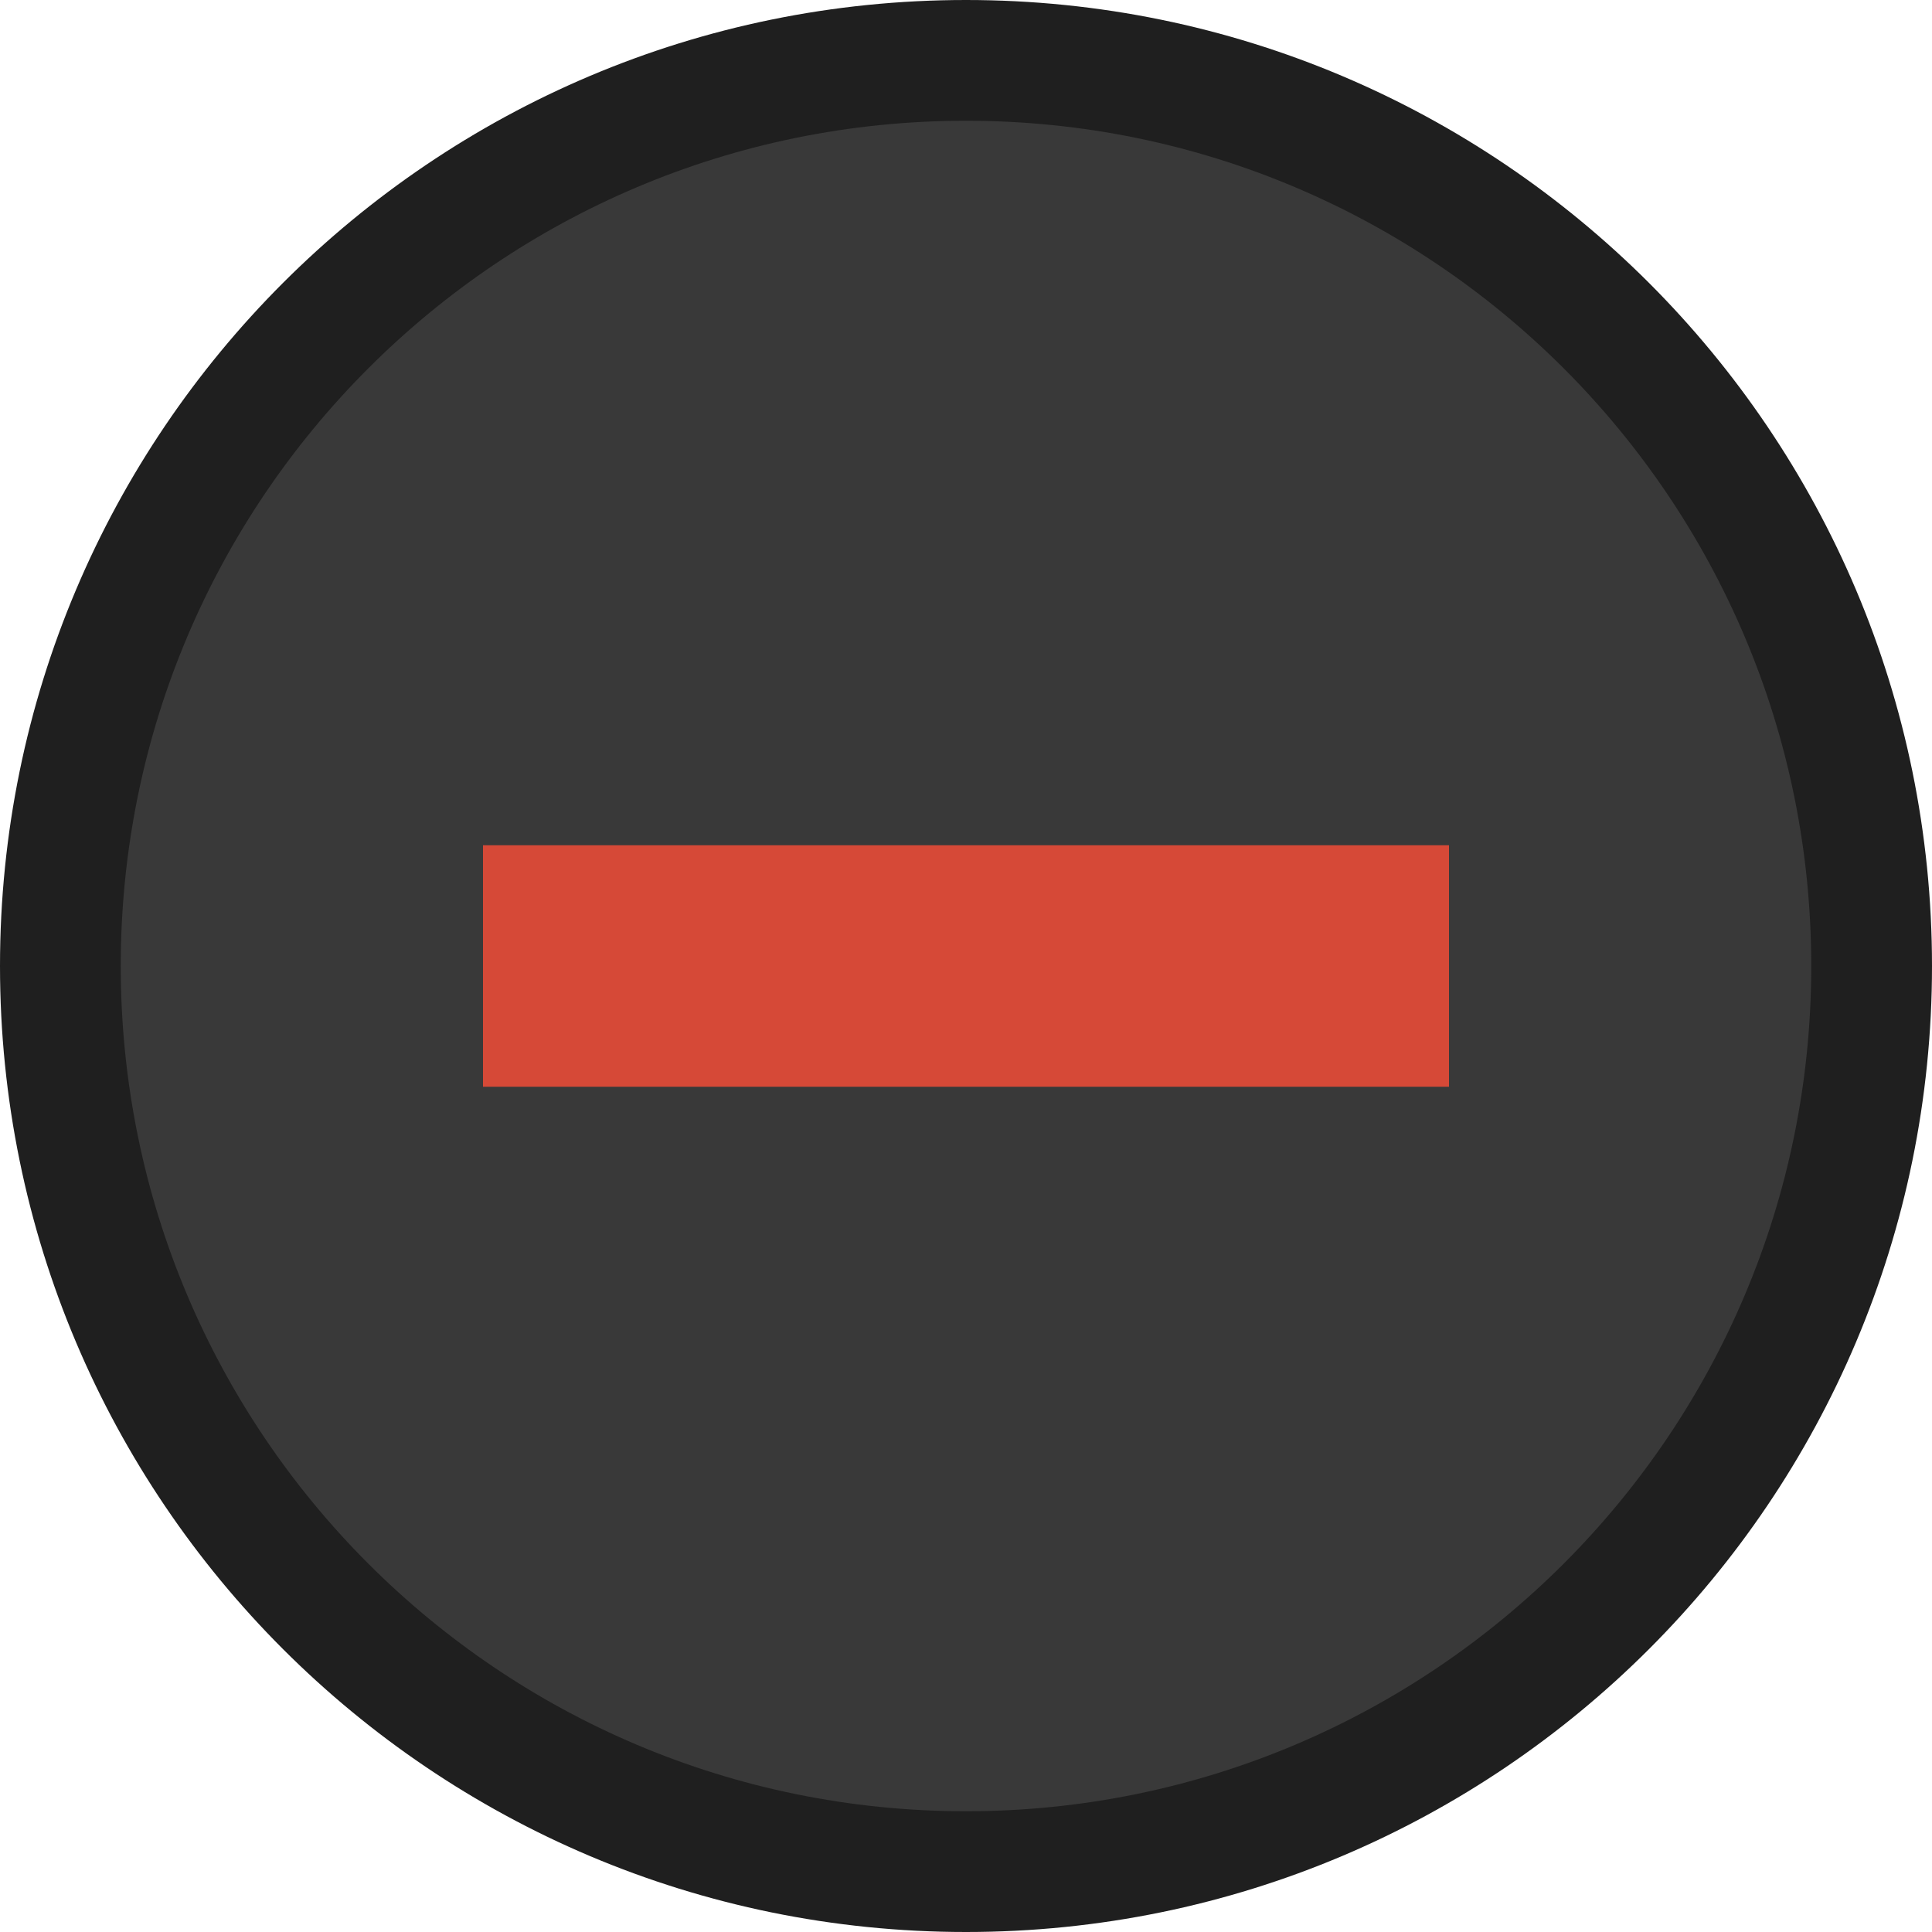
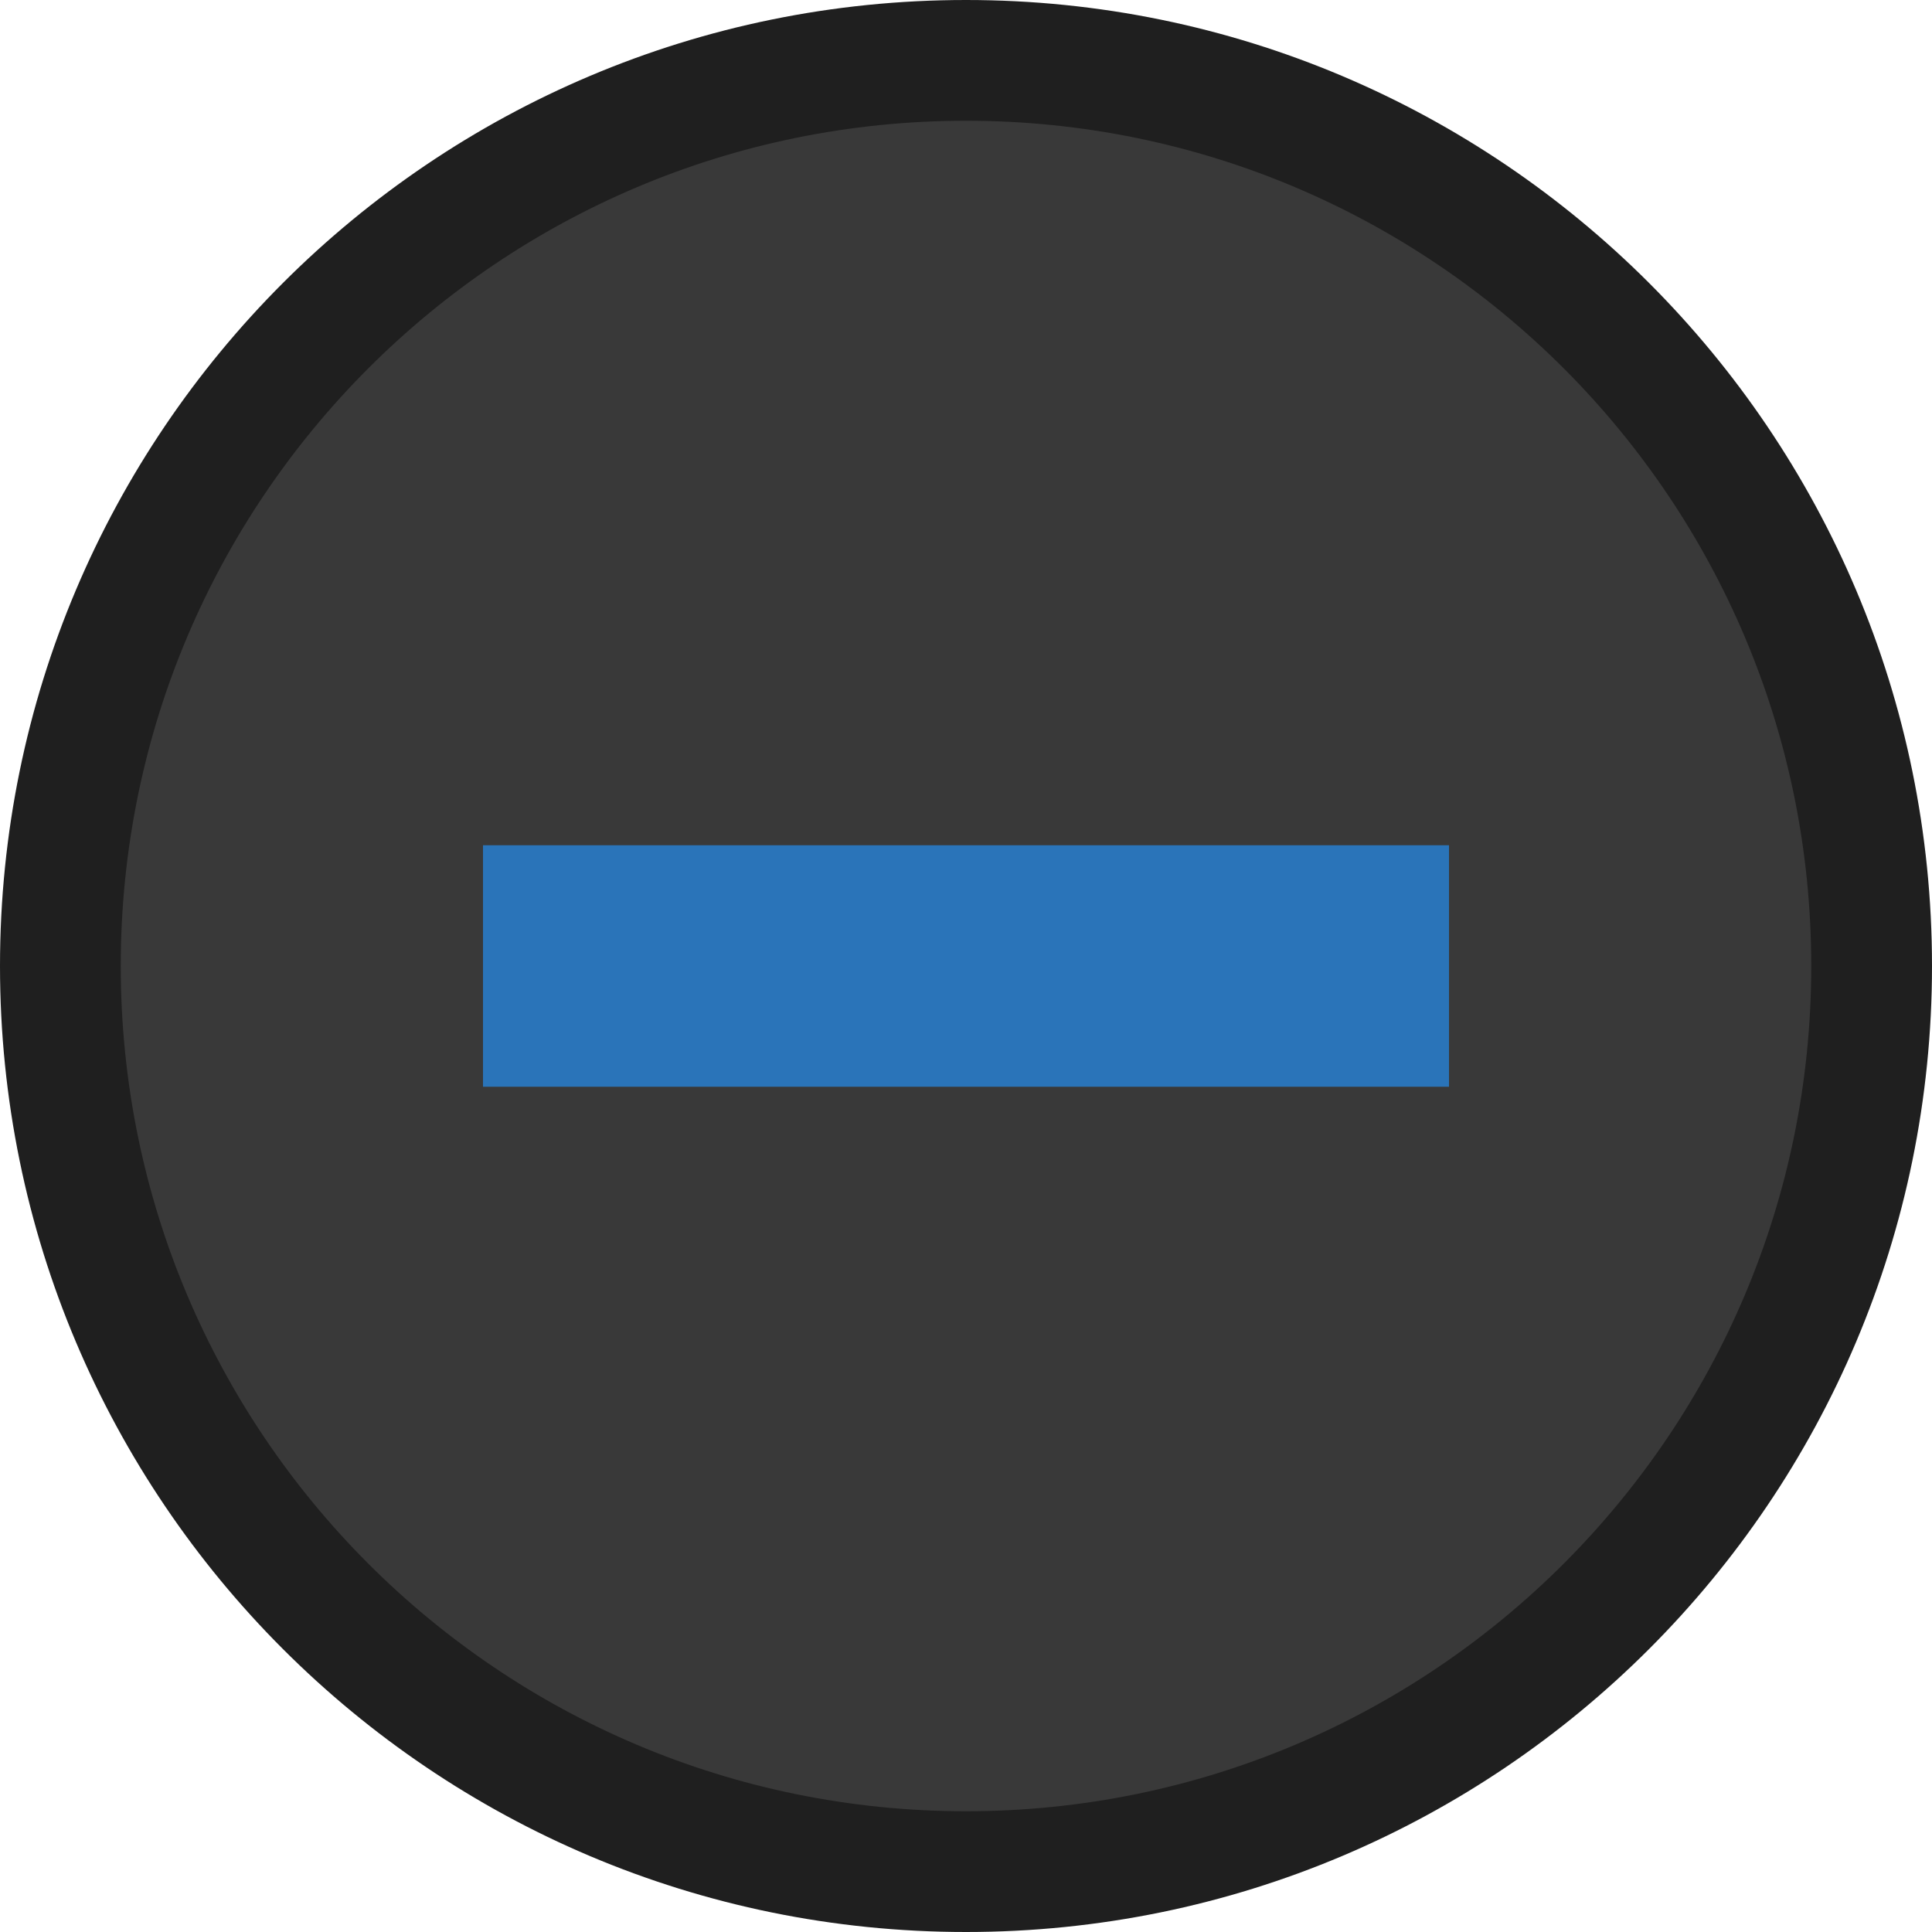
<svg xmlns="http://www.w3.org/2000/svg" viewBox="0 0 16 16">
  <g transform="translate(0 -1036.362)">
    <path style="fill:#393939" d="M 15,8 A 7,7 0 1 1 1,8 7,7 0 1 1 15,8 z" transform="matrix(1.06059 0 0 1.05421 -.46237 1036.085)" />
    <path style="fill:#1f1f1f" d="M 8 0 C 3.582 8.8817842e-16 -3.006854e-17 3.582 0 8 C 0 12.418 3.582 16 8 16 C 12.418 16 16 12.418 16 8 C 16 3.582 12.418 -1.8064254e-15 8 0 z M 8 1 C 11.866 1 15 4.134 15 8 C 15 11.866 11.866 15 8 15 C 4.134 15 1 11.866 1 8 C 1 4.134 4.134 1 8 1 z " transform="translate(0 1036.362)" />
-     <rect width="8" x="4" y="7" height="2" style="fill:#d64937" transform="translate(0 1036.362)" />
+     <rect width="8" x="4" y="7" height="2" style="fill:#2a74b9" transform="translate(0 1036.362)" />
  </g>
</svg>
